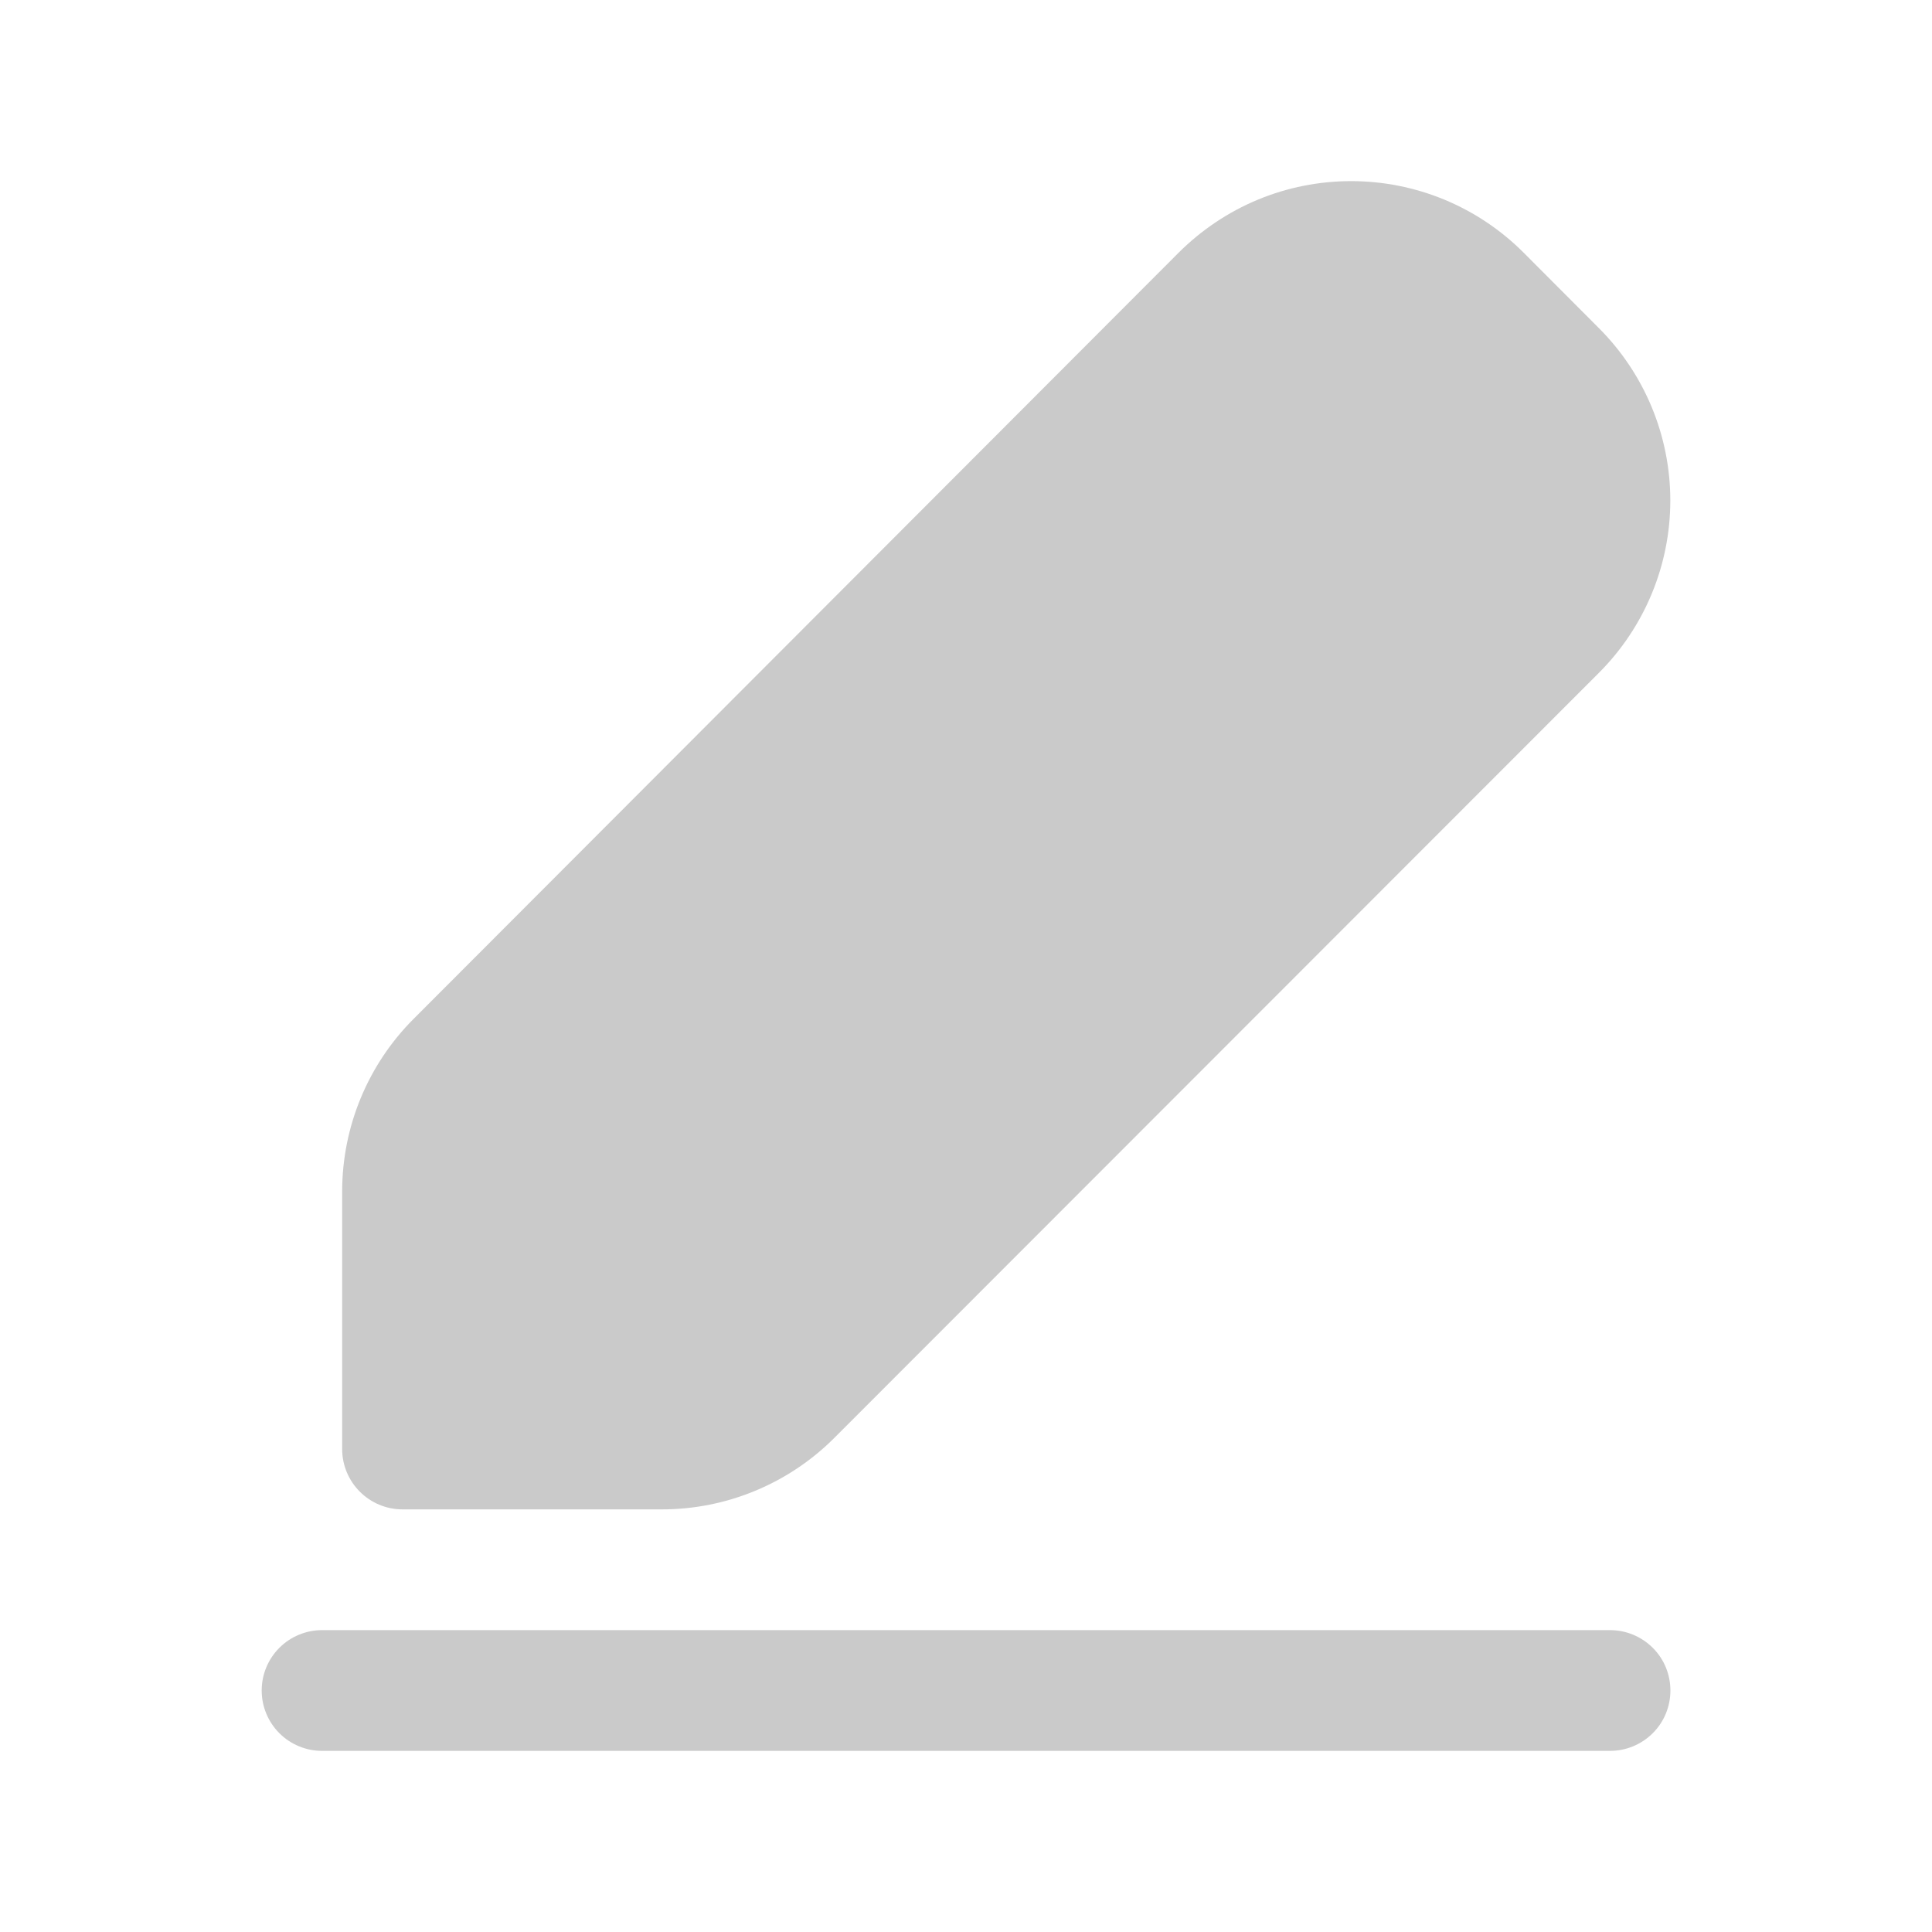
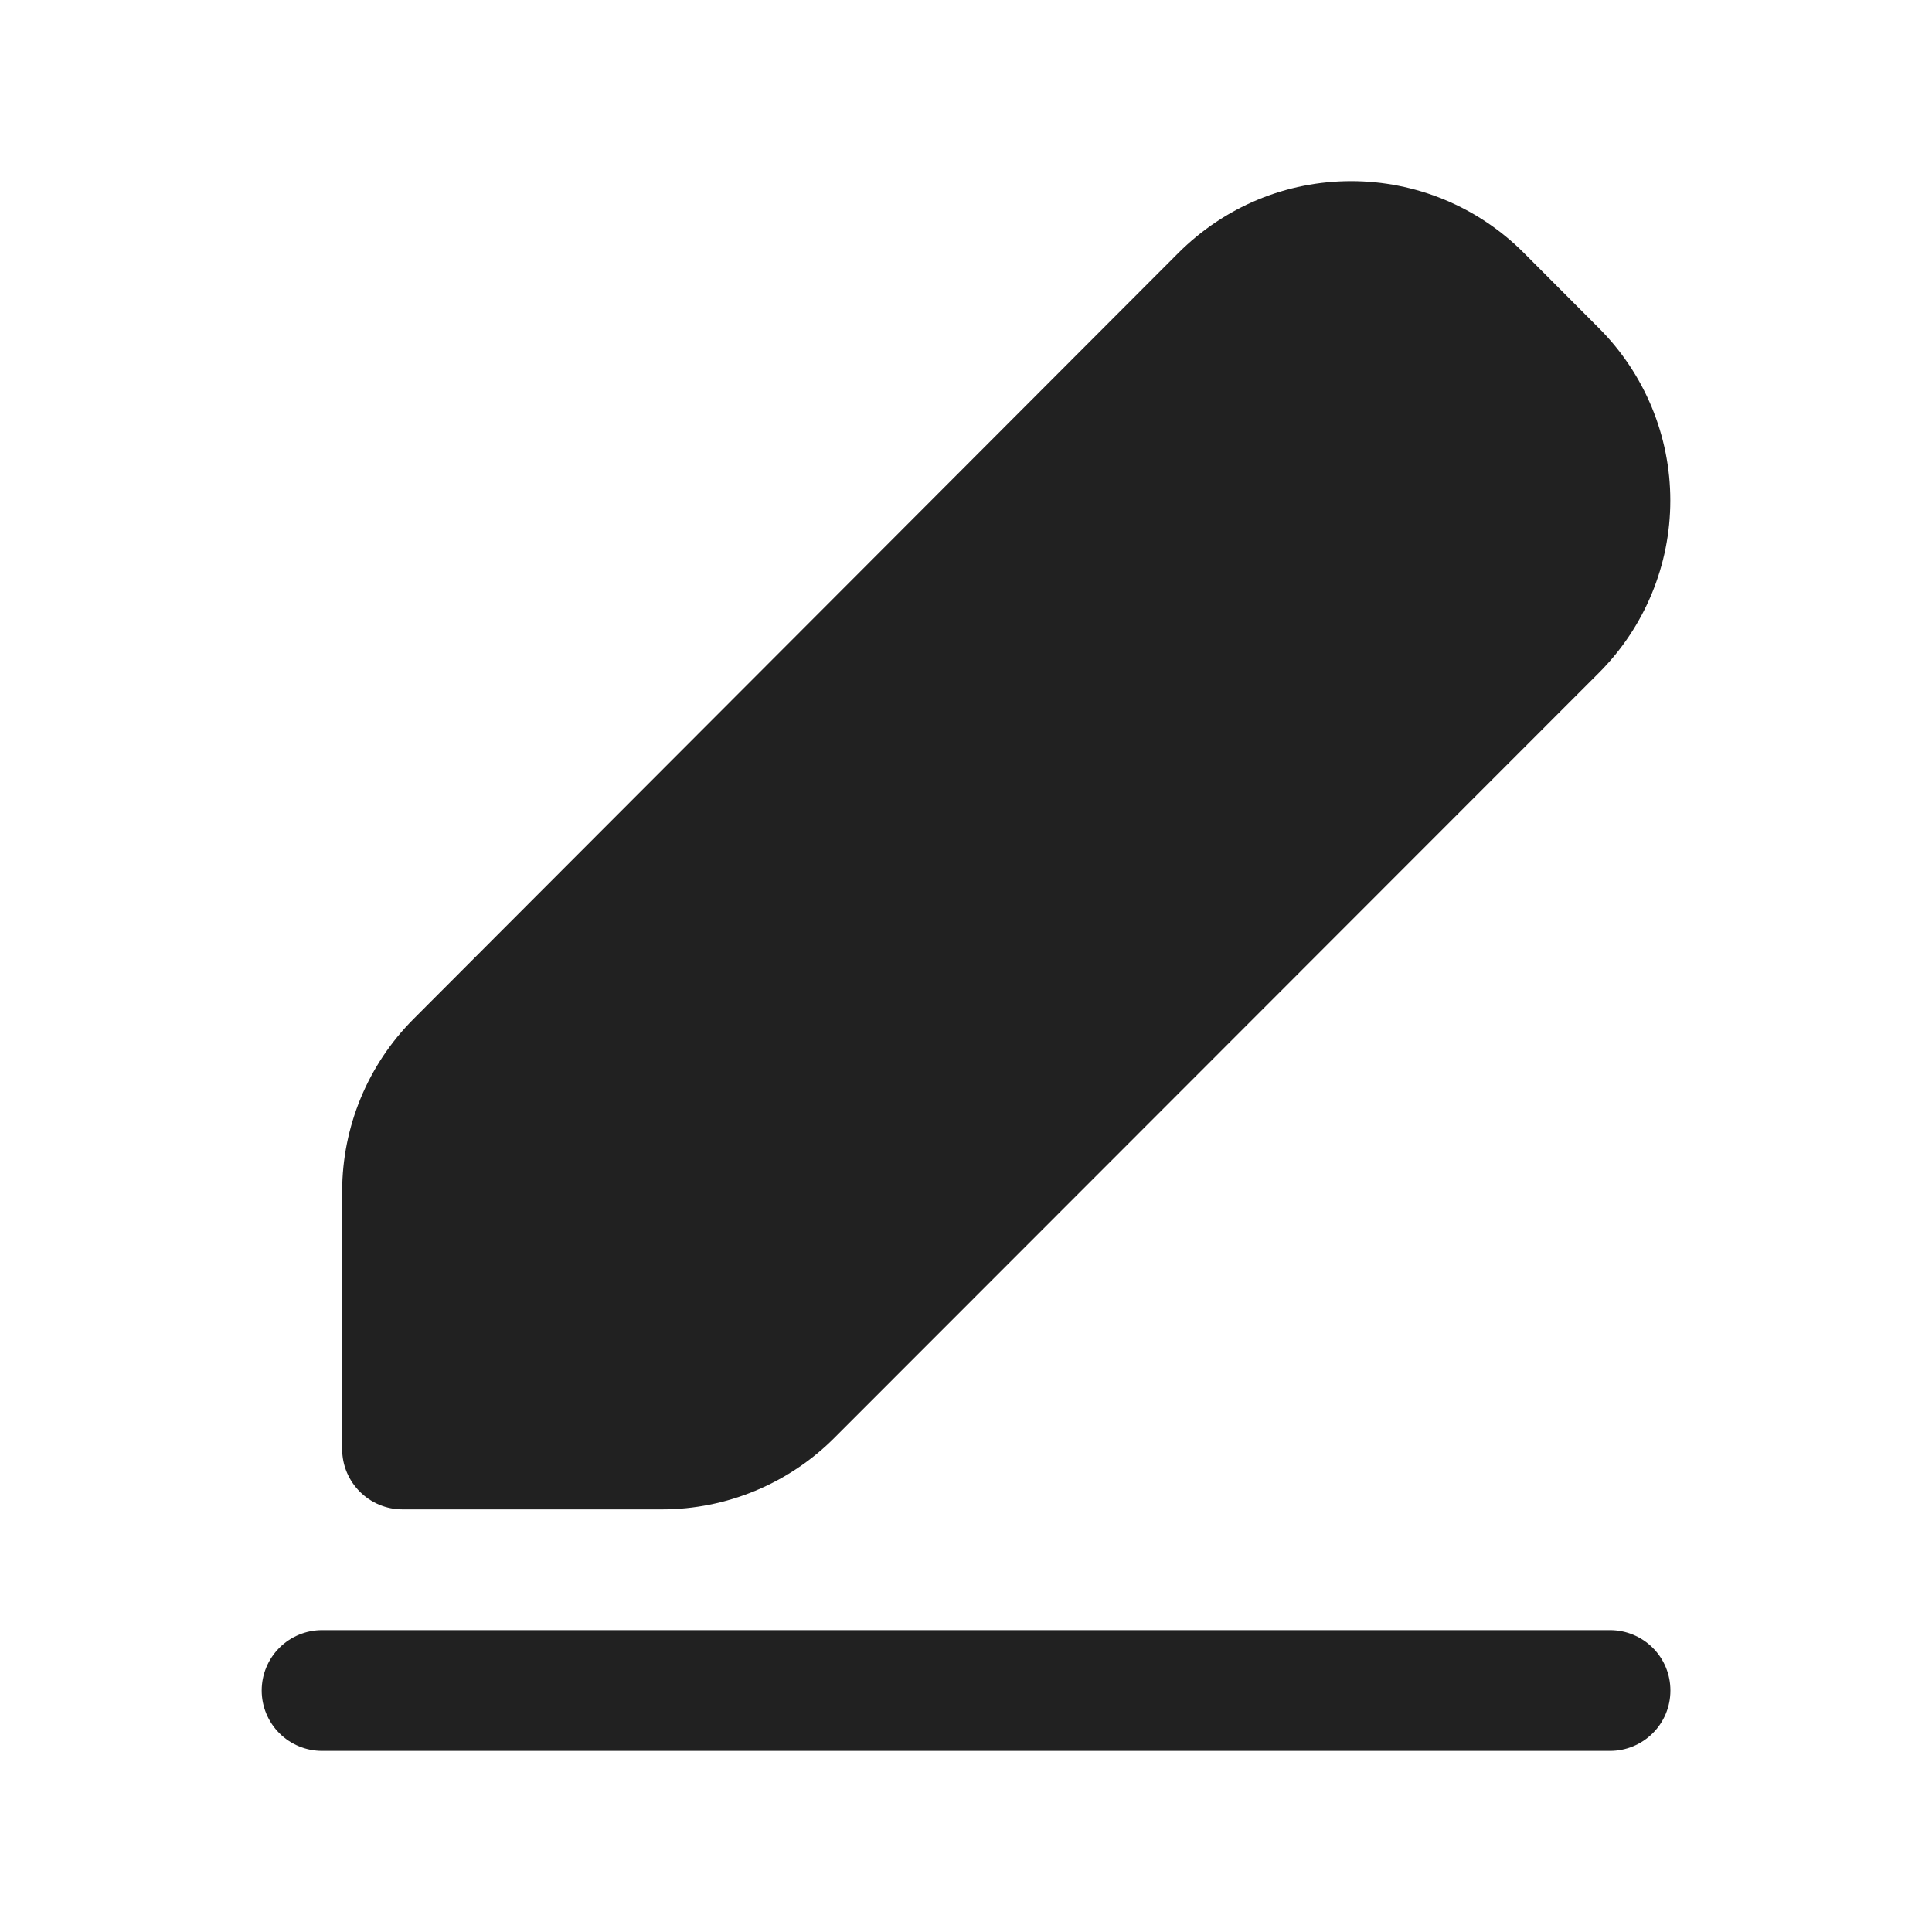
<svg xmlns="http://www.w3.org/2000/svg" width="20" height="20" viewBox="0 0 20 20" fill="none">
-   <path d="M15.771 2.614C15.537 2.38 15.259 2.194 14.953 2.067C14.646 1.94 14.318 1.875 13.987 1.875C13.655 1.875 13.327 1.94 13.021 2.067C12.715 2.194 12.437 2.381 12.202 2.615L4.28 10.549C3.808 11.022 3.543 11.663 3.542 12.331V15C3.542 15.345 3.822 15.625 4.167 15.625H6.853C7.522 15.625 8.164 15.358 8.636 14.886L16.553 6.964C17.025 6.491 17.291 5.85 17.291 5.181C17.291 4.512 17.025 3.871 16.553 3.398L15.771 2.614ZM3.334 16.875C3.168 16.875 3.009 16.941 2.892 17.058C2.775 17.175 2.709 17.334 2.709 17.5C2.709 17.666 2.775 17.825 2.892 17.942C3.009 18.059 3.168 18.125 3.334 18.125H16.667C16.833 18.125 16.992 18.059 17.109 17.942C17.227 17.825 17.292 17.666 17.292 17.5C17.292 17.334 17.227 17.175 17.109 17.058C16.992 16.941 16.833 16.875 16.667 16.875H3.334Z" fill="#CACACA" />
+   <path d="M15.771 2.614C15.537 2.38 15.259 2.194 14.953 2.067C14.646 1.94 14.318 1.875 13.987 1.875C13.655 1.875 13.327 1.94 13.021 2.067C12.715 2.194 12.437 2.381 12.202 2.615L4.28 10.549C3.808 11.022 3.543 11.663 3.542 12.331V15C3.542 15.345 3.822 15.625 4.167 15.625H6.853C7.522 15.625 8.164 15.358 8.636 14.886L16.553 6.964C17.025 6.491 17.291 5.85 17.291 5.181C17.291 4.512 17.025 3.871 16.553 3.398L15.771 2.614ZM3.334 16.875C3.168 16.875 3.009 16.941 2.892 17.058C2.775 17.175 2.709 17.334 2.709 17.5C2.709 17.666 2.775 17.825 2.892 17.942C3.009 18.059 3.168 18.125 3.334 18.125H16.667C16.833 18.125 16.992 18.059 17.109 17.942C17.227 17.825 17.292 17.666 17.292 17.5C17.292 17.334 17.227 17.175 17.109 17.058C16.992 16.941 16.833 16.875 16.667 16.875H3.334Z" fill="#212121" />
</svg>
